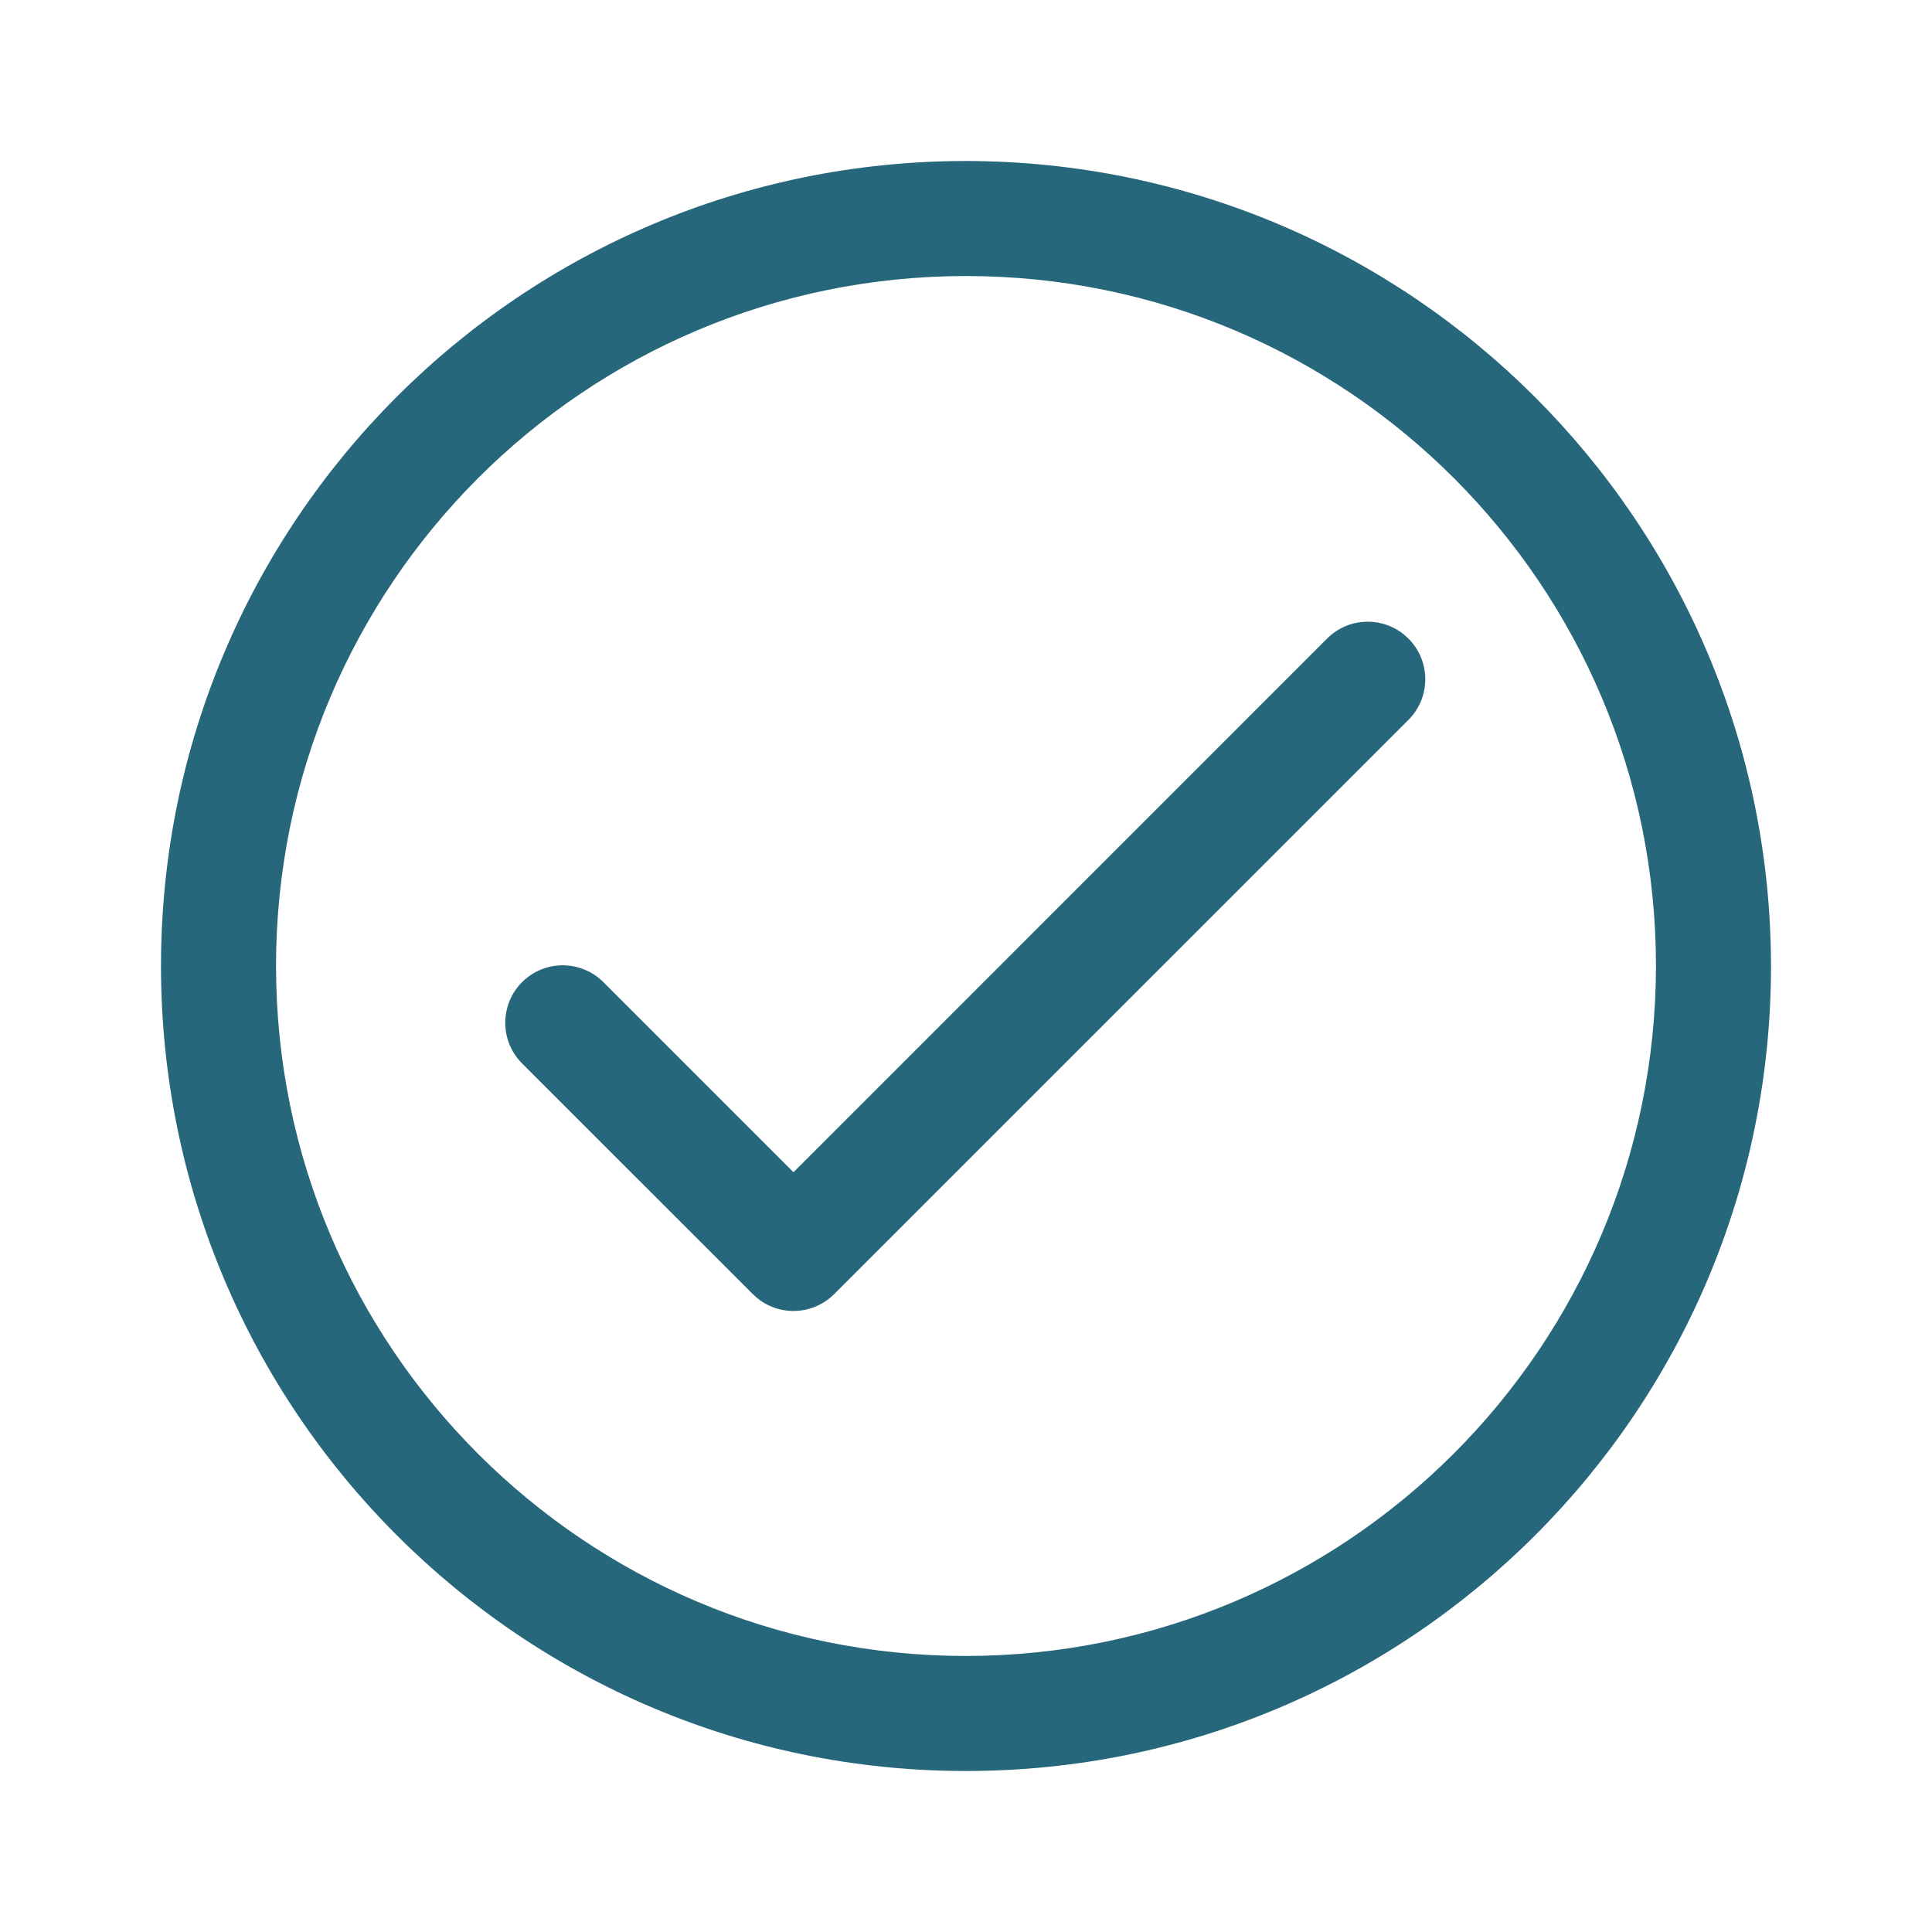
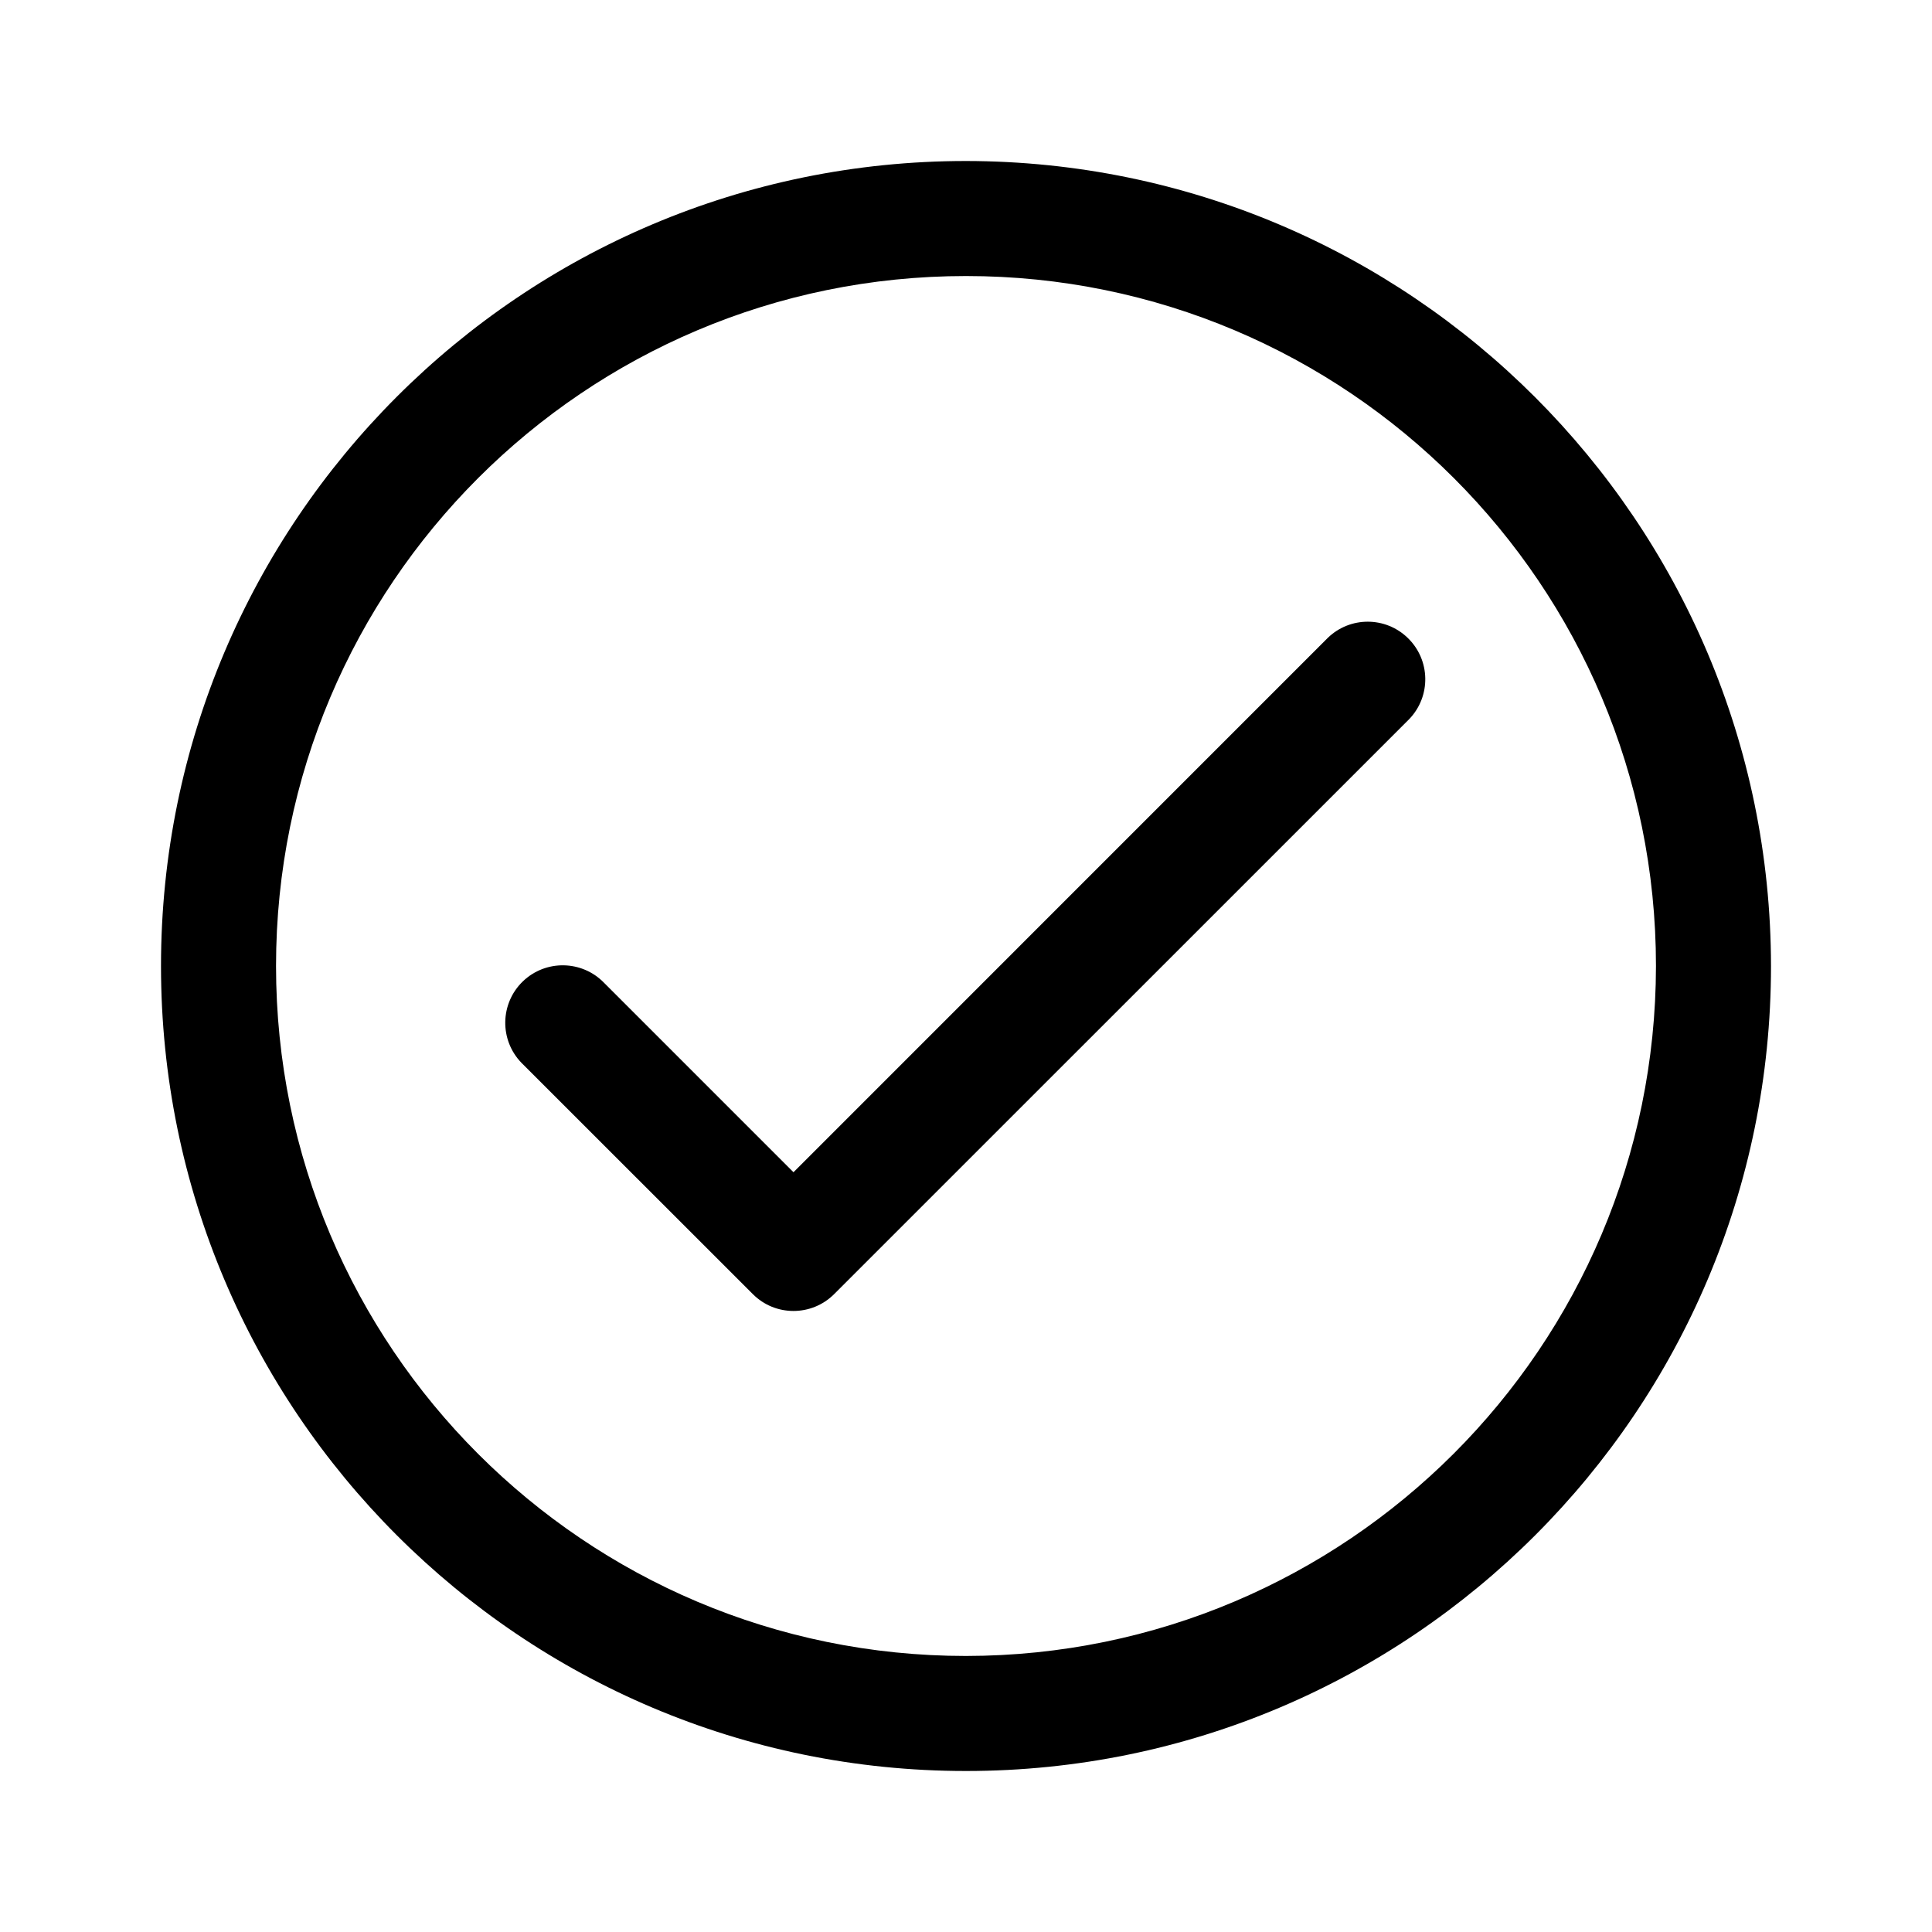
- <svg xmlns="http://www.w3.org/2000/svg" width="24" height="24" viewBox="0 0 24 24" fill="none">
-   <path d="M12 2C6.477 2 2 6.477 2 12C2 17.523 6.477 22 12 22C17.523 22 22 17.523 22 12C21.994 6.48 17.52 2.006 12 2ZM12 20.571C7.266 20.571 3.429 16.734 3.429 12C3.429 7.266 7.266 3.429 12 3.429C16.734 3.429 20.571 7.266 20.571 12C20.566 16.732 16.732 20.566 12 20.571Z" fill="#27677C" />
-   <path d="M17.487 7.924C17.21 7.656 16.771 7.656 16.494 7.924L9.857 14.562L7.504 12.209C7.23 11.926 6.778 11.918 6.494 12.192C6.211 12.466 6.203 12.918 6.477 13.202C6.483 13.208 6.488 13.214 6.494 13.219L9.352 16.076C9.63 16.355 10.083 16.355 10.362 16.076L17.505 8.934C17.779 8.65 17.771 8.198 17.487 7.924Z" fill="#27677C" />
+ <svg xmlns="http://www.w3.org/2000/svg" width="24" height="24" viewBox="0 0 24 24">
+   <path d="M12 2C6.477 2 2 6.477 2 12C2 17.523 6.477 22 12 22C17.523 22 22 17.523 22 12C21.994 6.48 17.52 2.006 12 2ZM12 20.571C7.266 20.571 3.429 16.734 3.429 12C3.429 7.266 7.266 3.429 12 3.429C16.734 3.429 20.571 7.266 20.571 12C20.566 16.732 16.732 20.566 12 20.571Z" />
+   <path d="M17.487 7.924C17.21 7.656 16.771 7.656 16.494 7.924L9.857 14.562L7.504 12.209C7.23 11.926 6.778 11.918 6.494 12.192C6.211 12.466 6.203 12.918 6.477 13.202C6.483 13.208 6.488 13.214 6.494 13.219L9.352 16.076C9.63 16.355 10.083 16.355 10.362 16.076L17.505 8.934C17.779 8.65 17.771 8.198 17.487 7.924Z" />
</svg>
